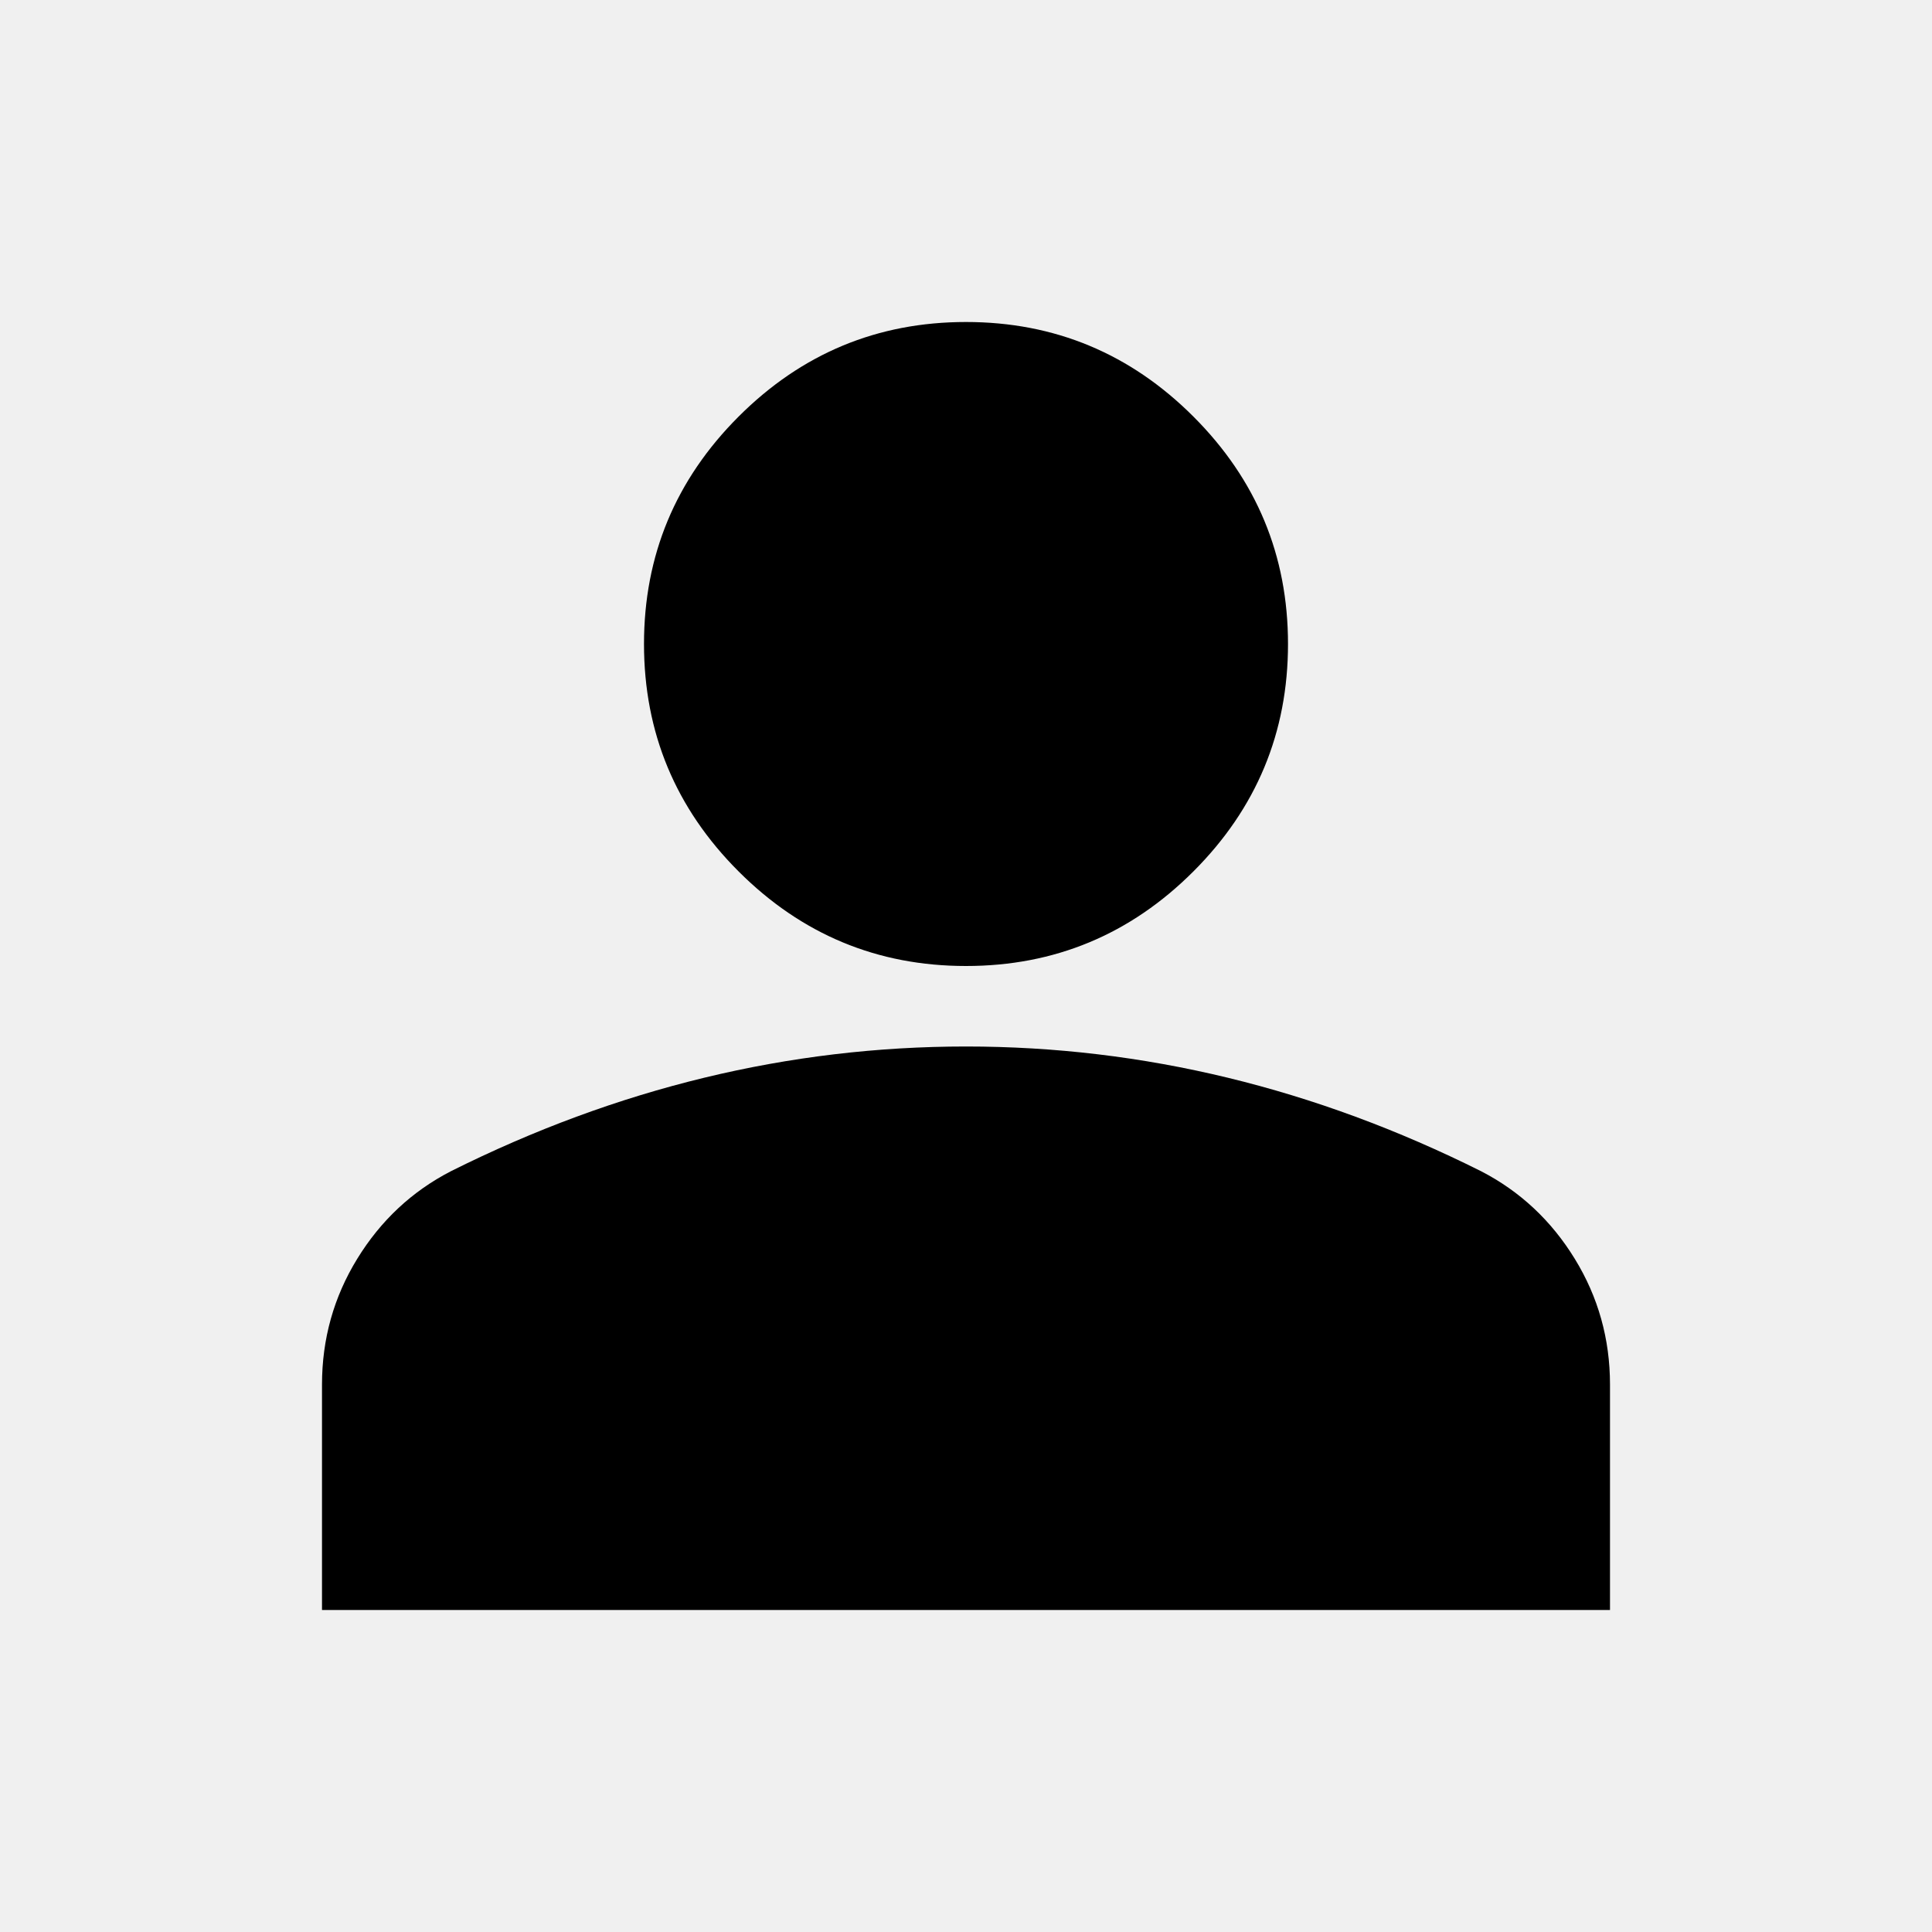
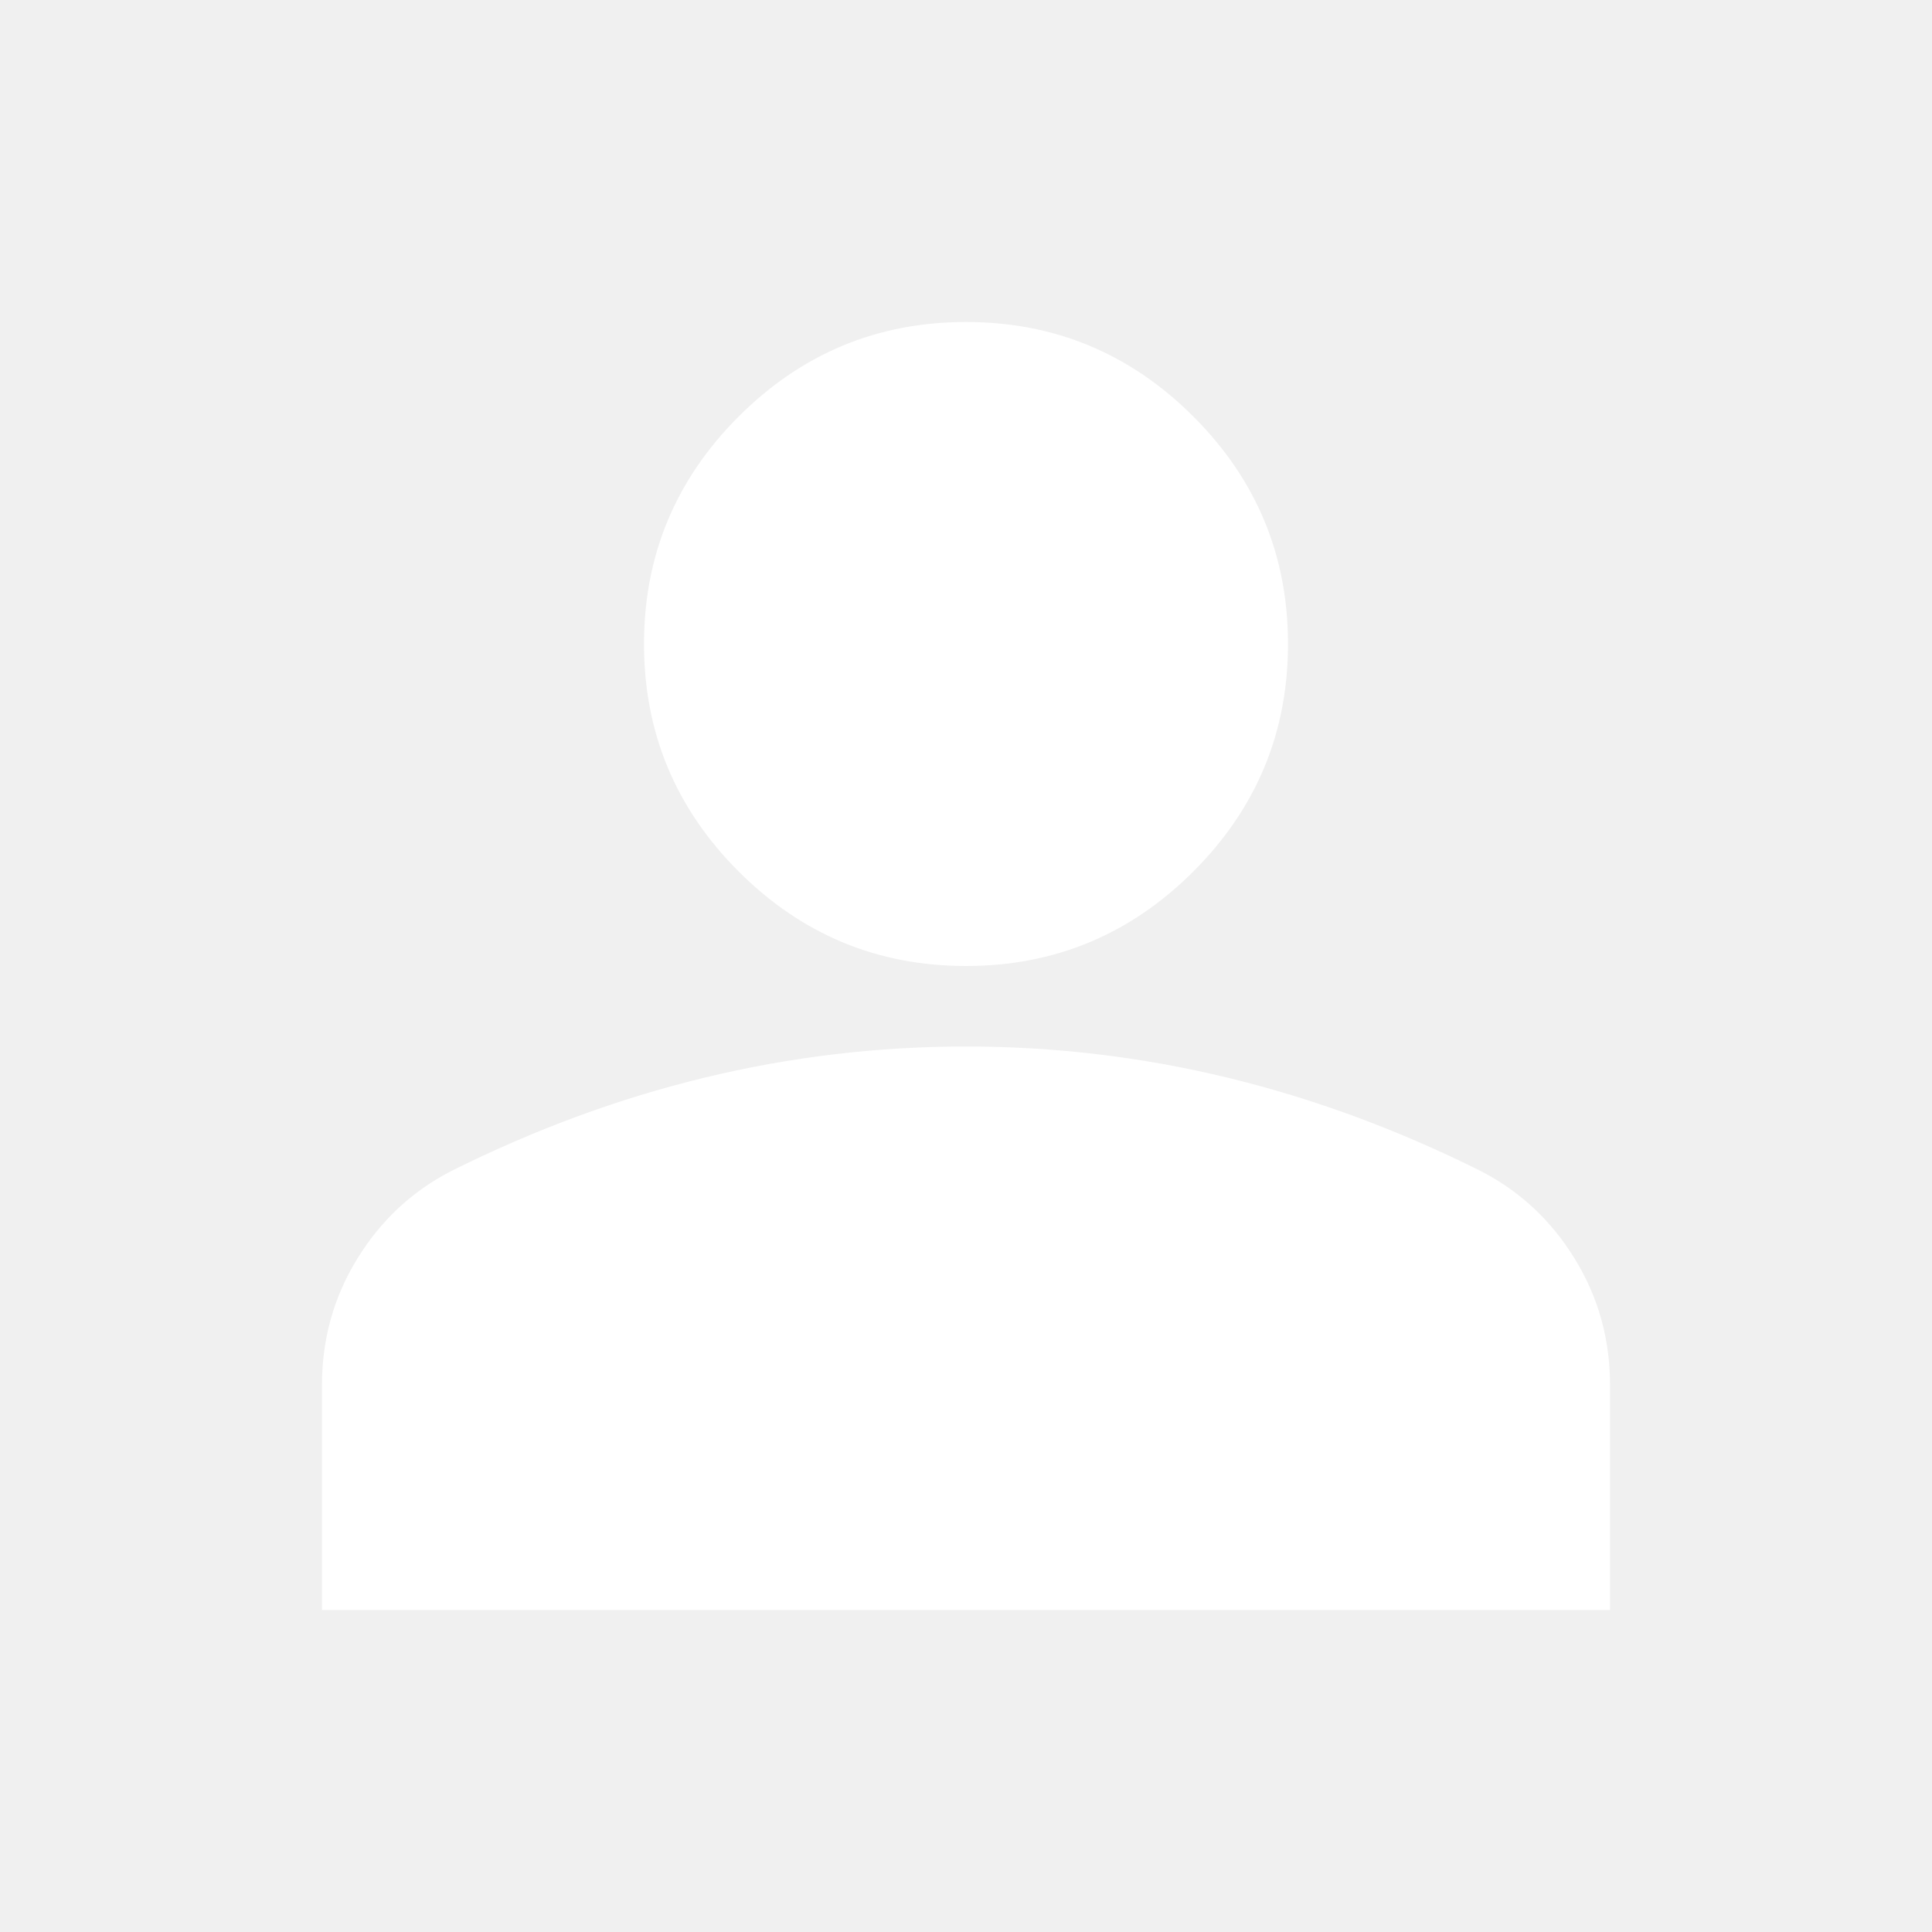
- <svg xmlns="http://www.w3.org/2000/svg" height="24px" viewBox="0 -960 960 960" width="24px" fill="#000000">
+ <svg xmlns="http://www.w3.org/2000/svg" height="24px" viewBox="0 -960 960 960" width="24px" fill="#FFFFFF">
  <path d="M480-480q-66 0-113-47t-47-113q0-66 47-113t113-47q66 0 113 47t47 113q0 66-47 113t-113 47ZM160-160v-112q0-34 17.5-62.5T224-378q62-31 126-46.5T480-440q66 0 130 15.5T736-378q29 15 46.5 43.5T800-272v112H160Z" />
</svg>
